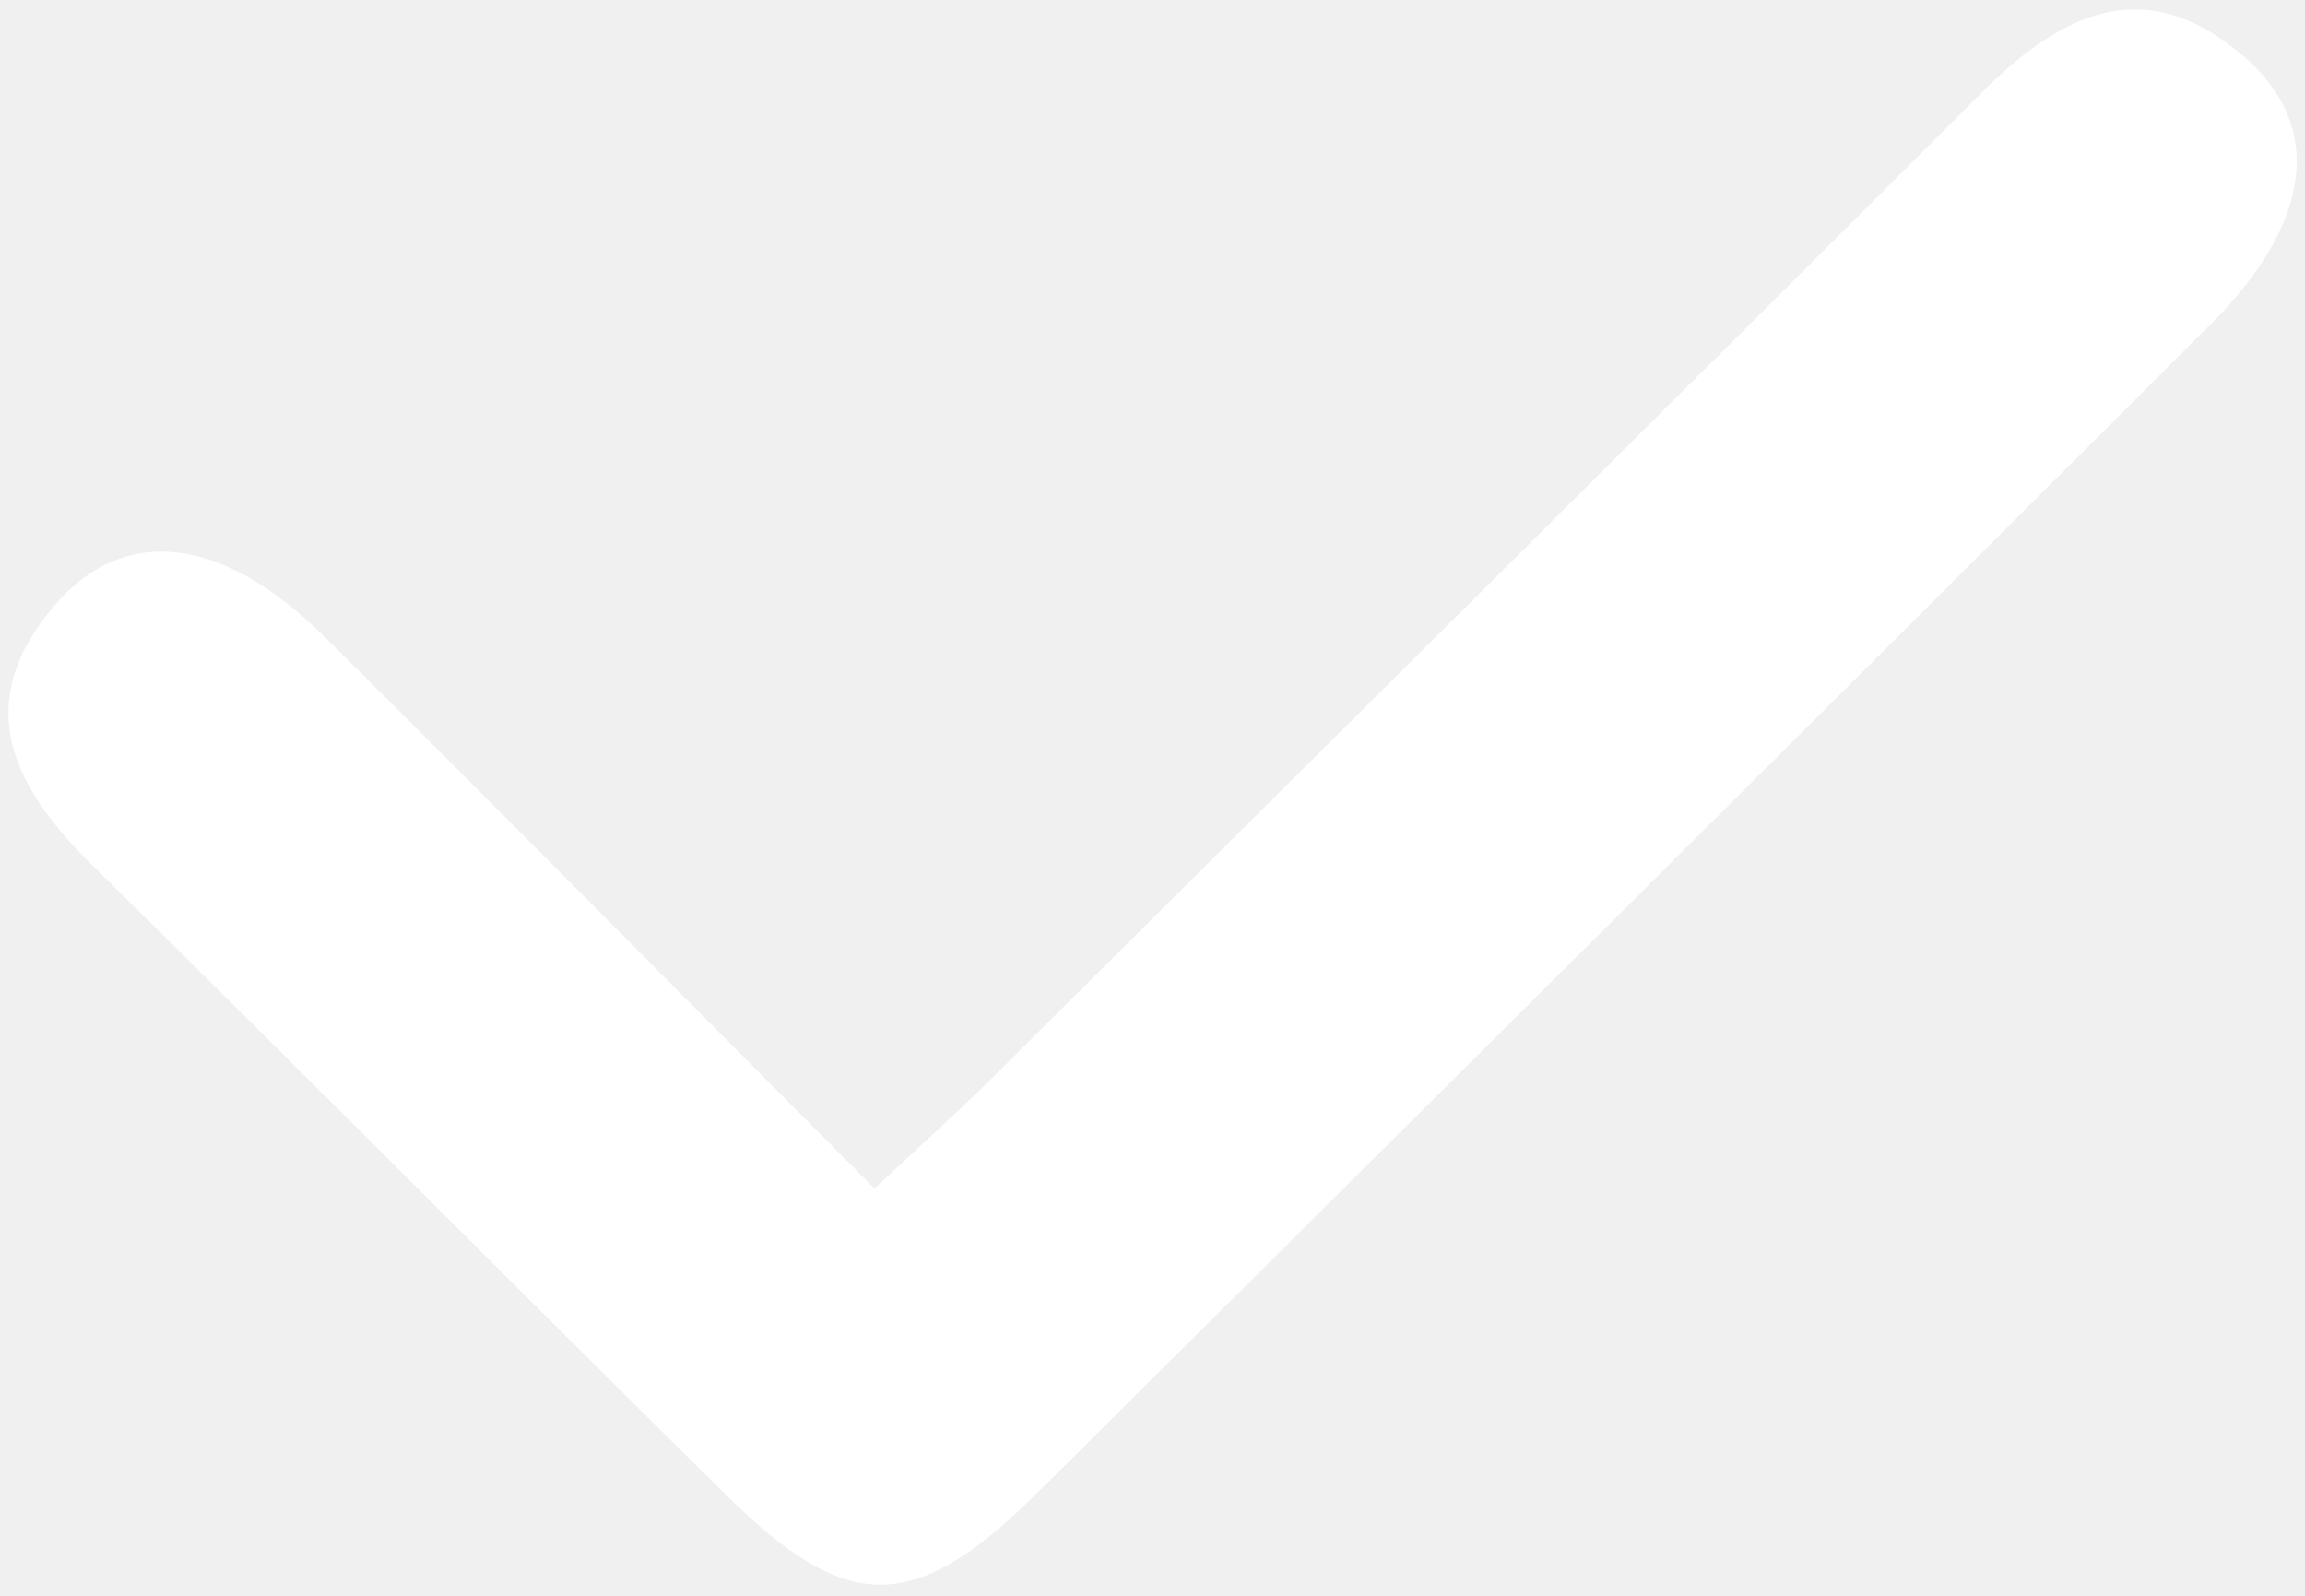
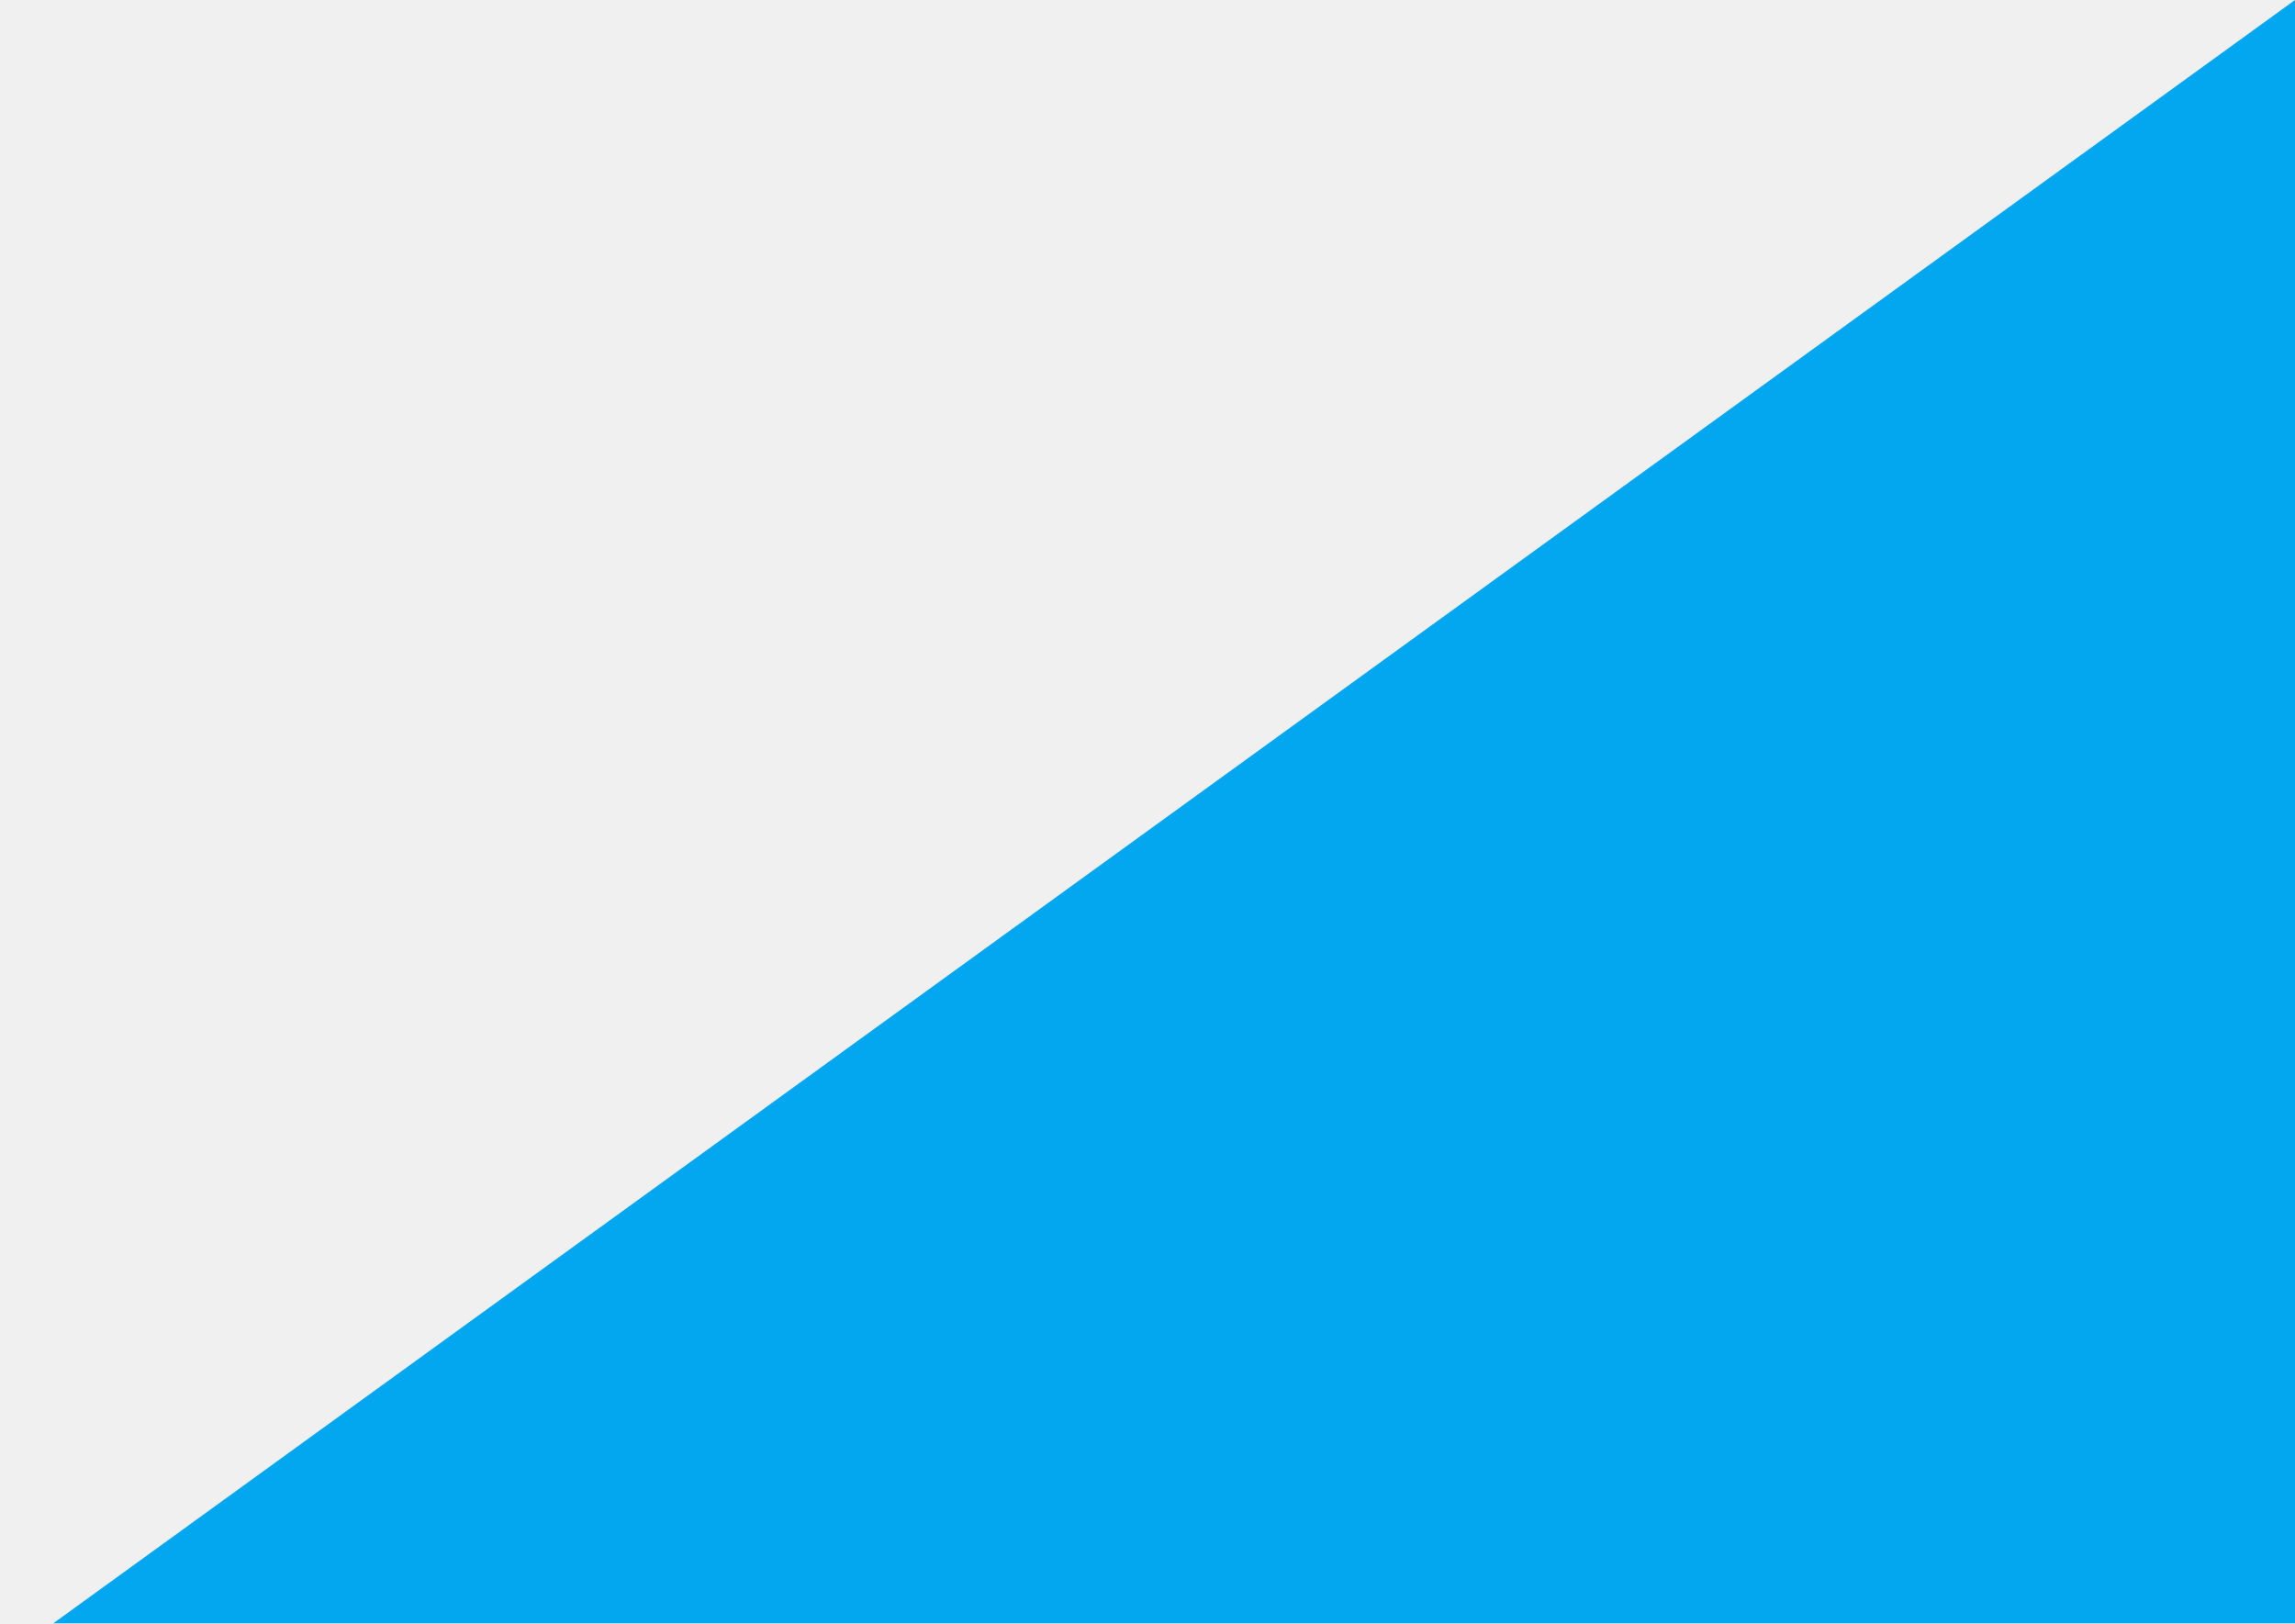
- <svg xmlns="http://www.w3.org/2000/svg" version="1.1" width="13px" height="9px">
-   <g transform="matrix(1 0 0 1 -2723 -2610 )">
-     <path d="M 1.83 3.591  C 2.859 4.612  3.877 5.644  4.932 6.703  C 5.192 6.46  5.396 6.277  5.591 6.084  C 7.455 4.23  9.322 2.379  11.179 0.52  C 11.629 0.07  12.099 -0.157  12.65 0.314  C 13.112 0.707  13.042 1.255  12.468 1.829  C 10.268 4.028  8.061 6.225  5.852 8.418  C 5.16 9.105  4.783 9.109  4.104 8.44  C 2.905 7.257  1.719 6.06  0.519 4.878  C 0.066 4.433  -0.164 3.964  0.308 3.414  C 0.703 2.954  1.255 3.021  1.83 3.591  Z " fill-rule="nonzero" fill="#ffffff" stroke="none" transform="matrix(1 0 0 1 2723 2610 )" />
+ <svg xmlns="http://www.w3.org/2000/svg" version="1.1" width="41px" height="29px">
+   <g transform="matrix(1 0 0 1 -2701 -2595 )">
+     <path d="M 0.951 29  L 41 0  L 41 29  L 0.951 29  Z " fill-rule="nonzero" fill="#02a7f0" stroke="none" transform="matrix(1 0 0 1 2701 2595 )" />
  </g>
</svg>
